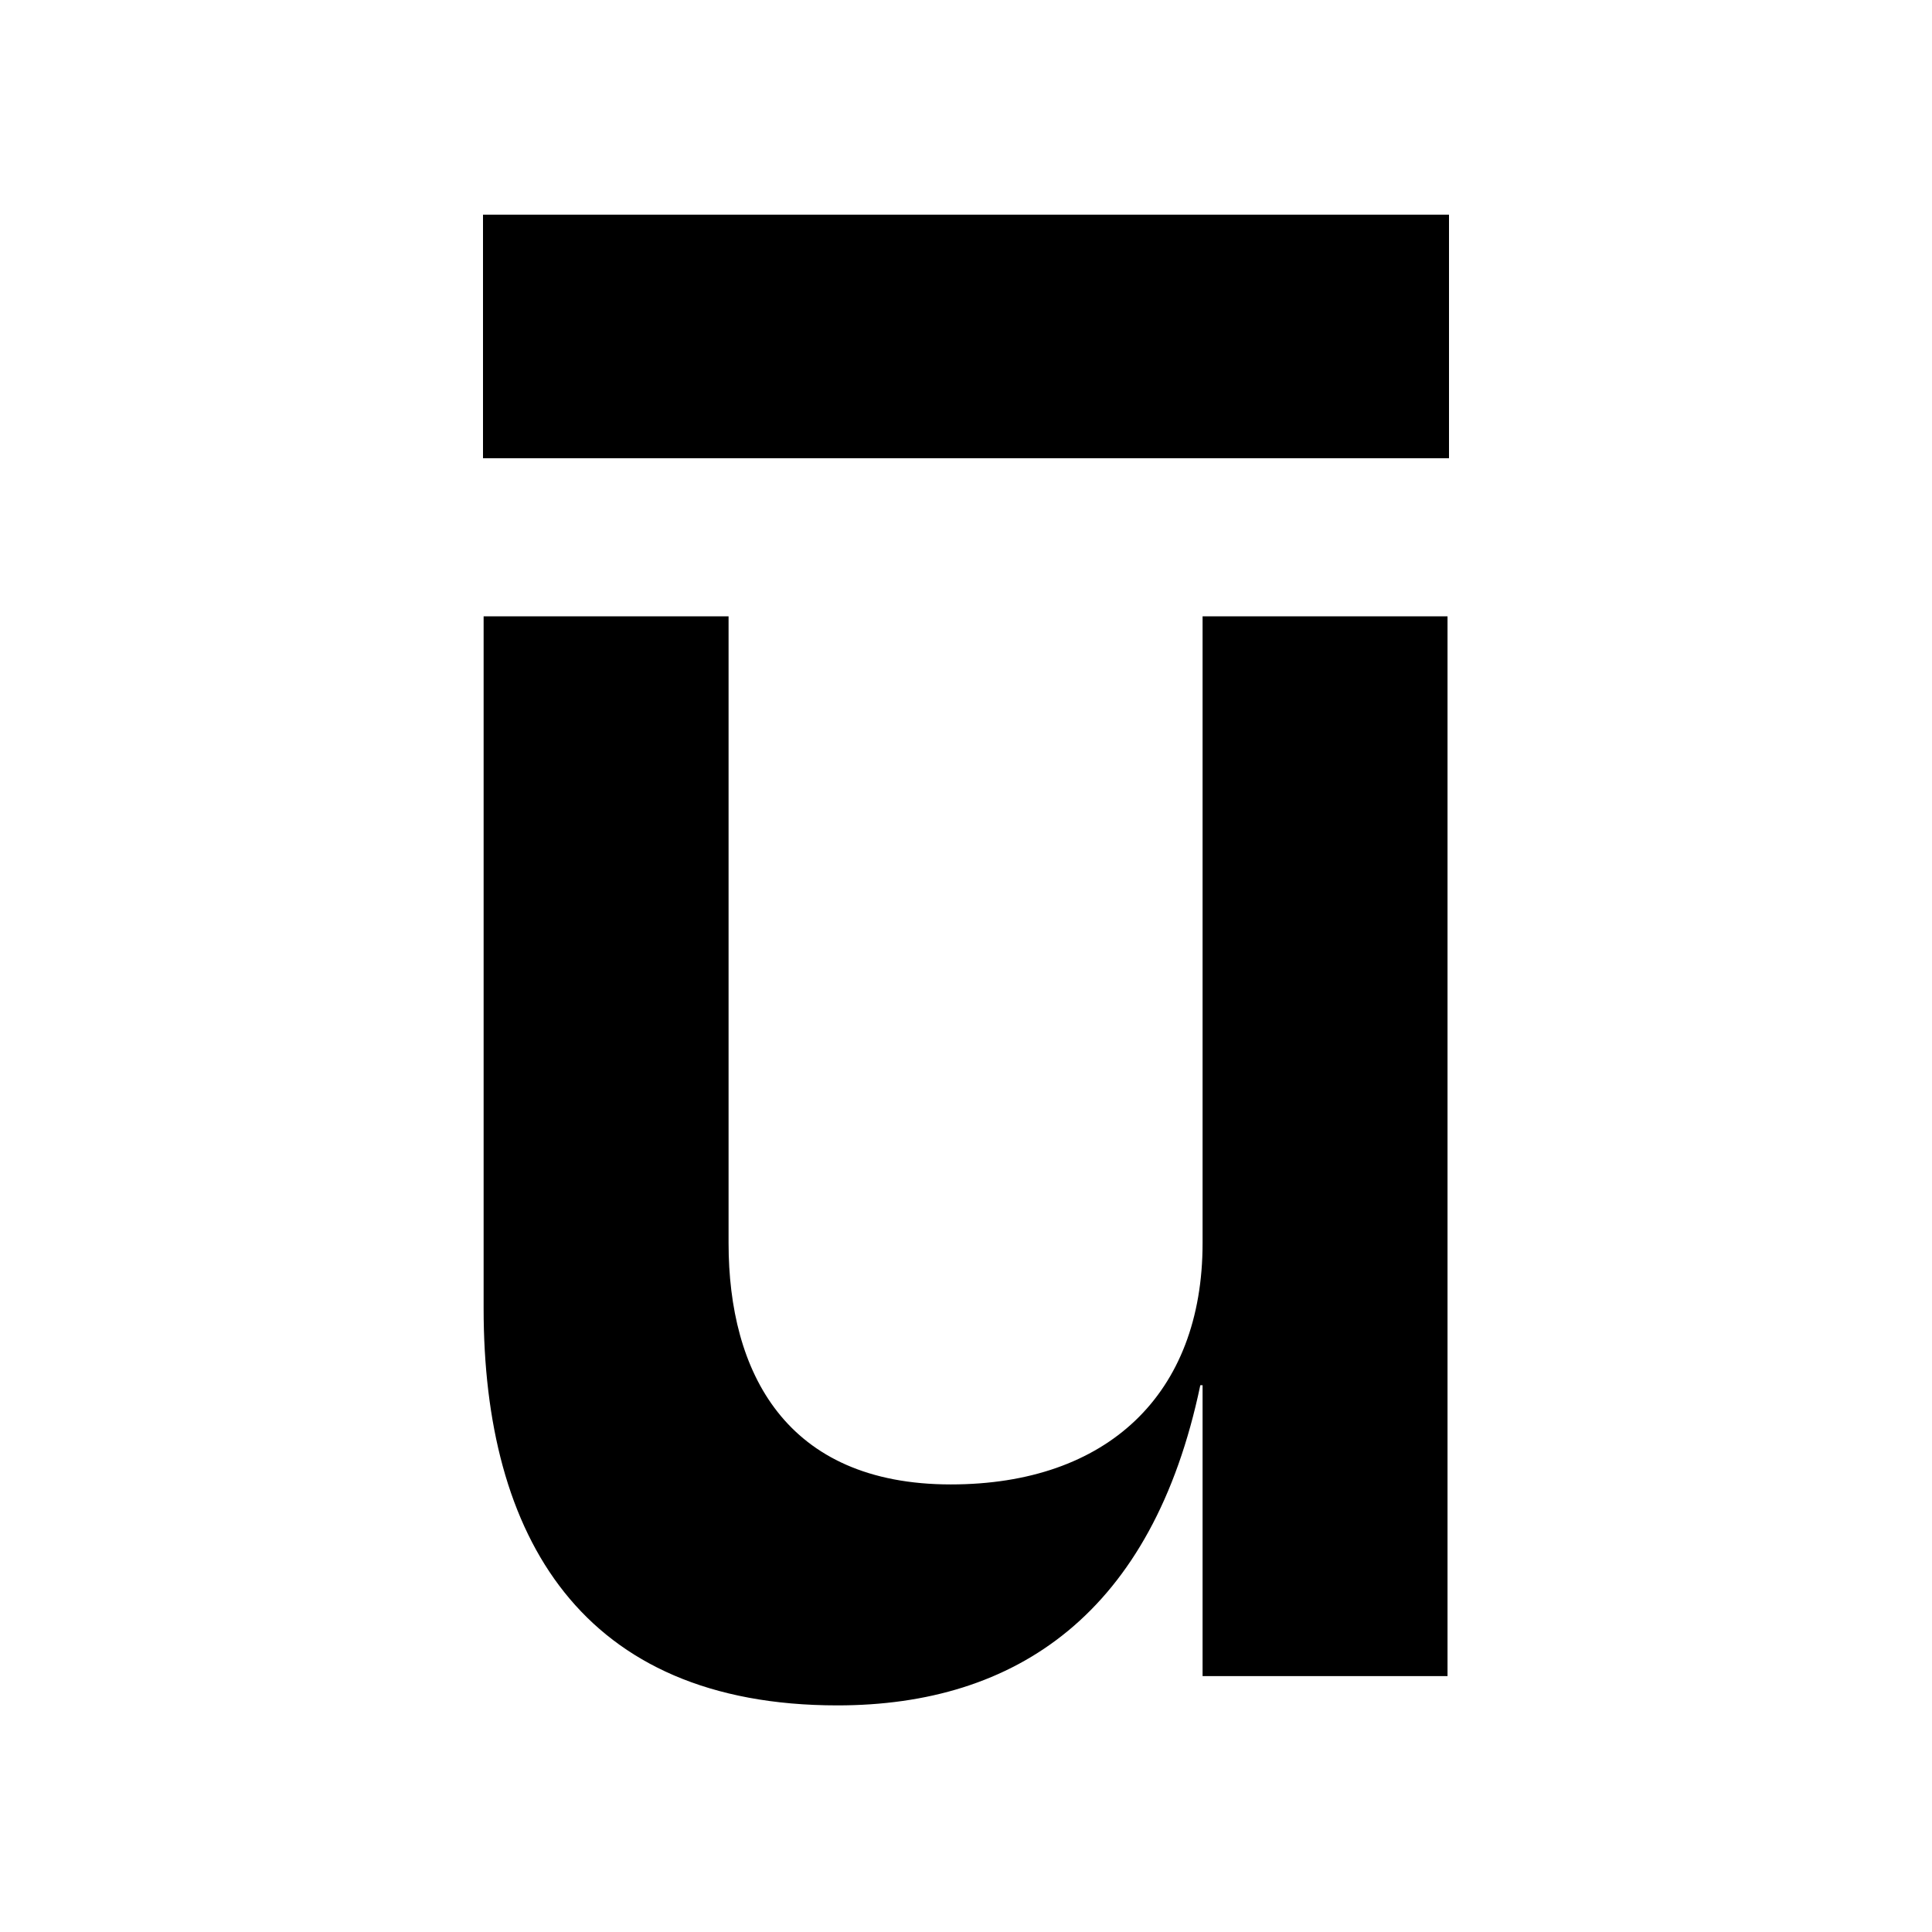
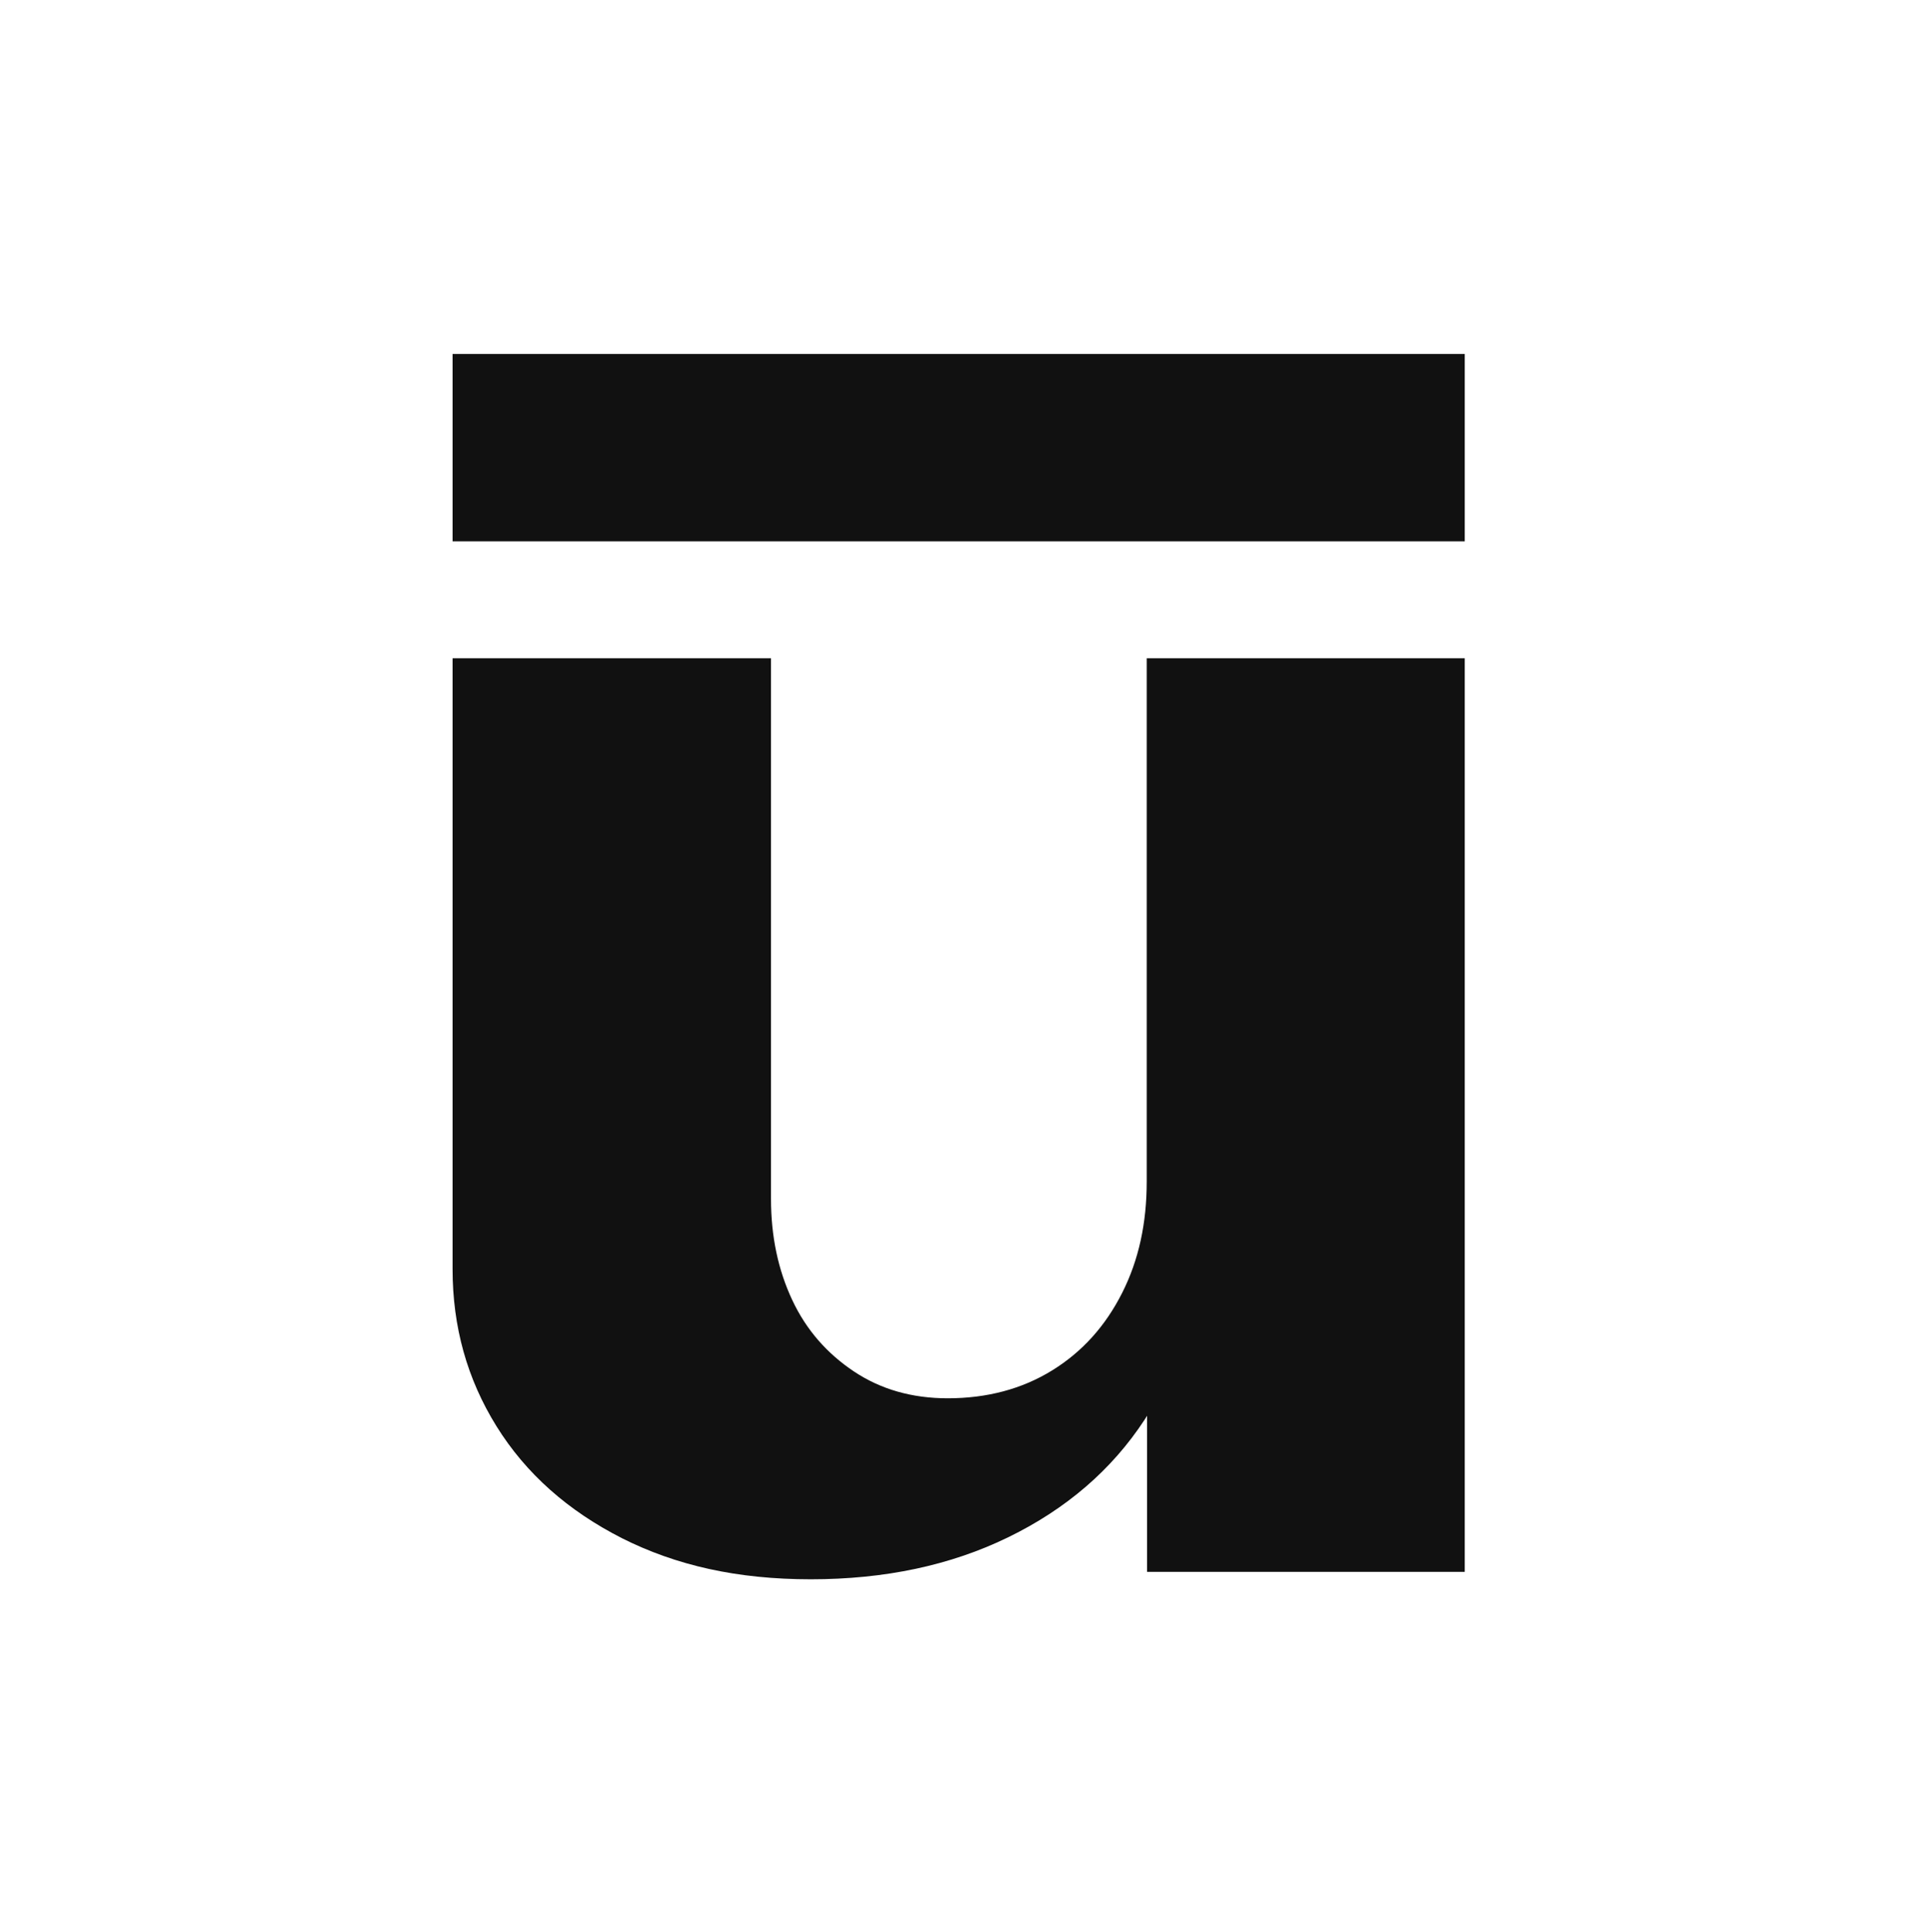
- <svg xmlns="http://www.w3.org/2000/svg" width="256" height="256" viewBox="0 0 256 256" fill="none">
-   <path d="M159.348 222.089H191.804V81.669H159.348V164.726C159.348 184.743 146.726 196.694 125.99 196.694C104.052 196.694 96.539 181.756 96.539 164.726V81.669H64.082V173.39C64.082 203.566 77.005 225.973 110.964 225.973C134.705 225.973 152.736 213.724 159.047 183.548H159.348V222.089Z" fill="black" />
-   <path d="M64 28.445H192V60.719H64V28.445Z" fill="black" />
+ <svg xmlns="http://www.w3.org/2000/svg" width="144" height="145" viewBox="0 0 144 145" fill="none">
+   <path d="M109.982 26.576V40.642H33.982V26.576H109.982ZM46.719 115.5C42.641 113.431 39.485 110.635 37.278 107.083C35.072 103.532 33.982 99.617 33.982 95.283V49.423H57.891V90.026C57.891 92.822 58.422 95.339 59.483 97.604C60.545 99.869 62.109 101.631 64.12 102.973C66.131 104.315 68.477 104.986 71.159 104.986C74.119 104.986 76.745 104.287 79.007 102.889C81.269 101.491 83.001 99.561 84.258 97.073C85.515 94.584 86.102 91.815 86.102 88.711V49.423H89.621V93.885C89.621 98.611 88.392 102.861 85.934 106.608C83.476 110.355 80.068 113.291 75.711 115.417C71.354 117.542 66.41 118.576 60.88 118.576C55.35 118.576 50.769 117.542 46.663 115.473L46.719 115.5ZM86.129 118.017V49.423H109.982V118.017H86.129Z" fill="#111111" />
</svg>
